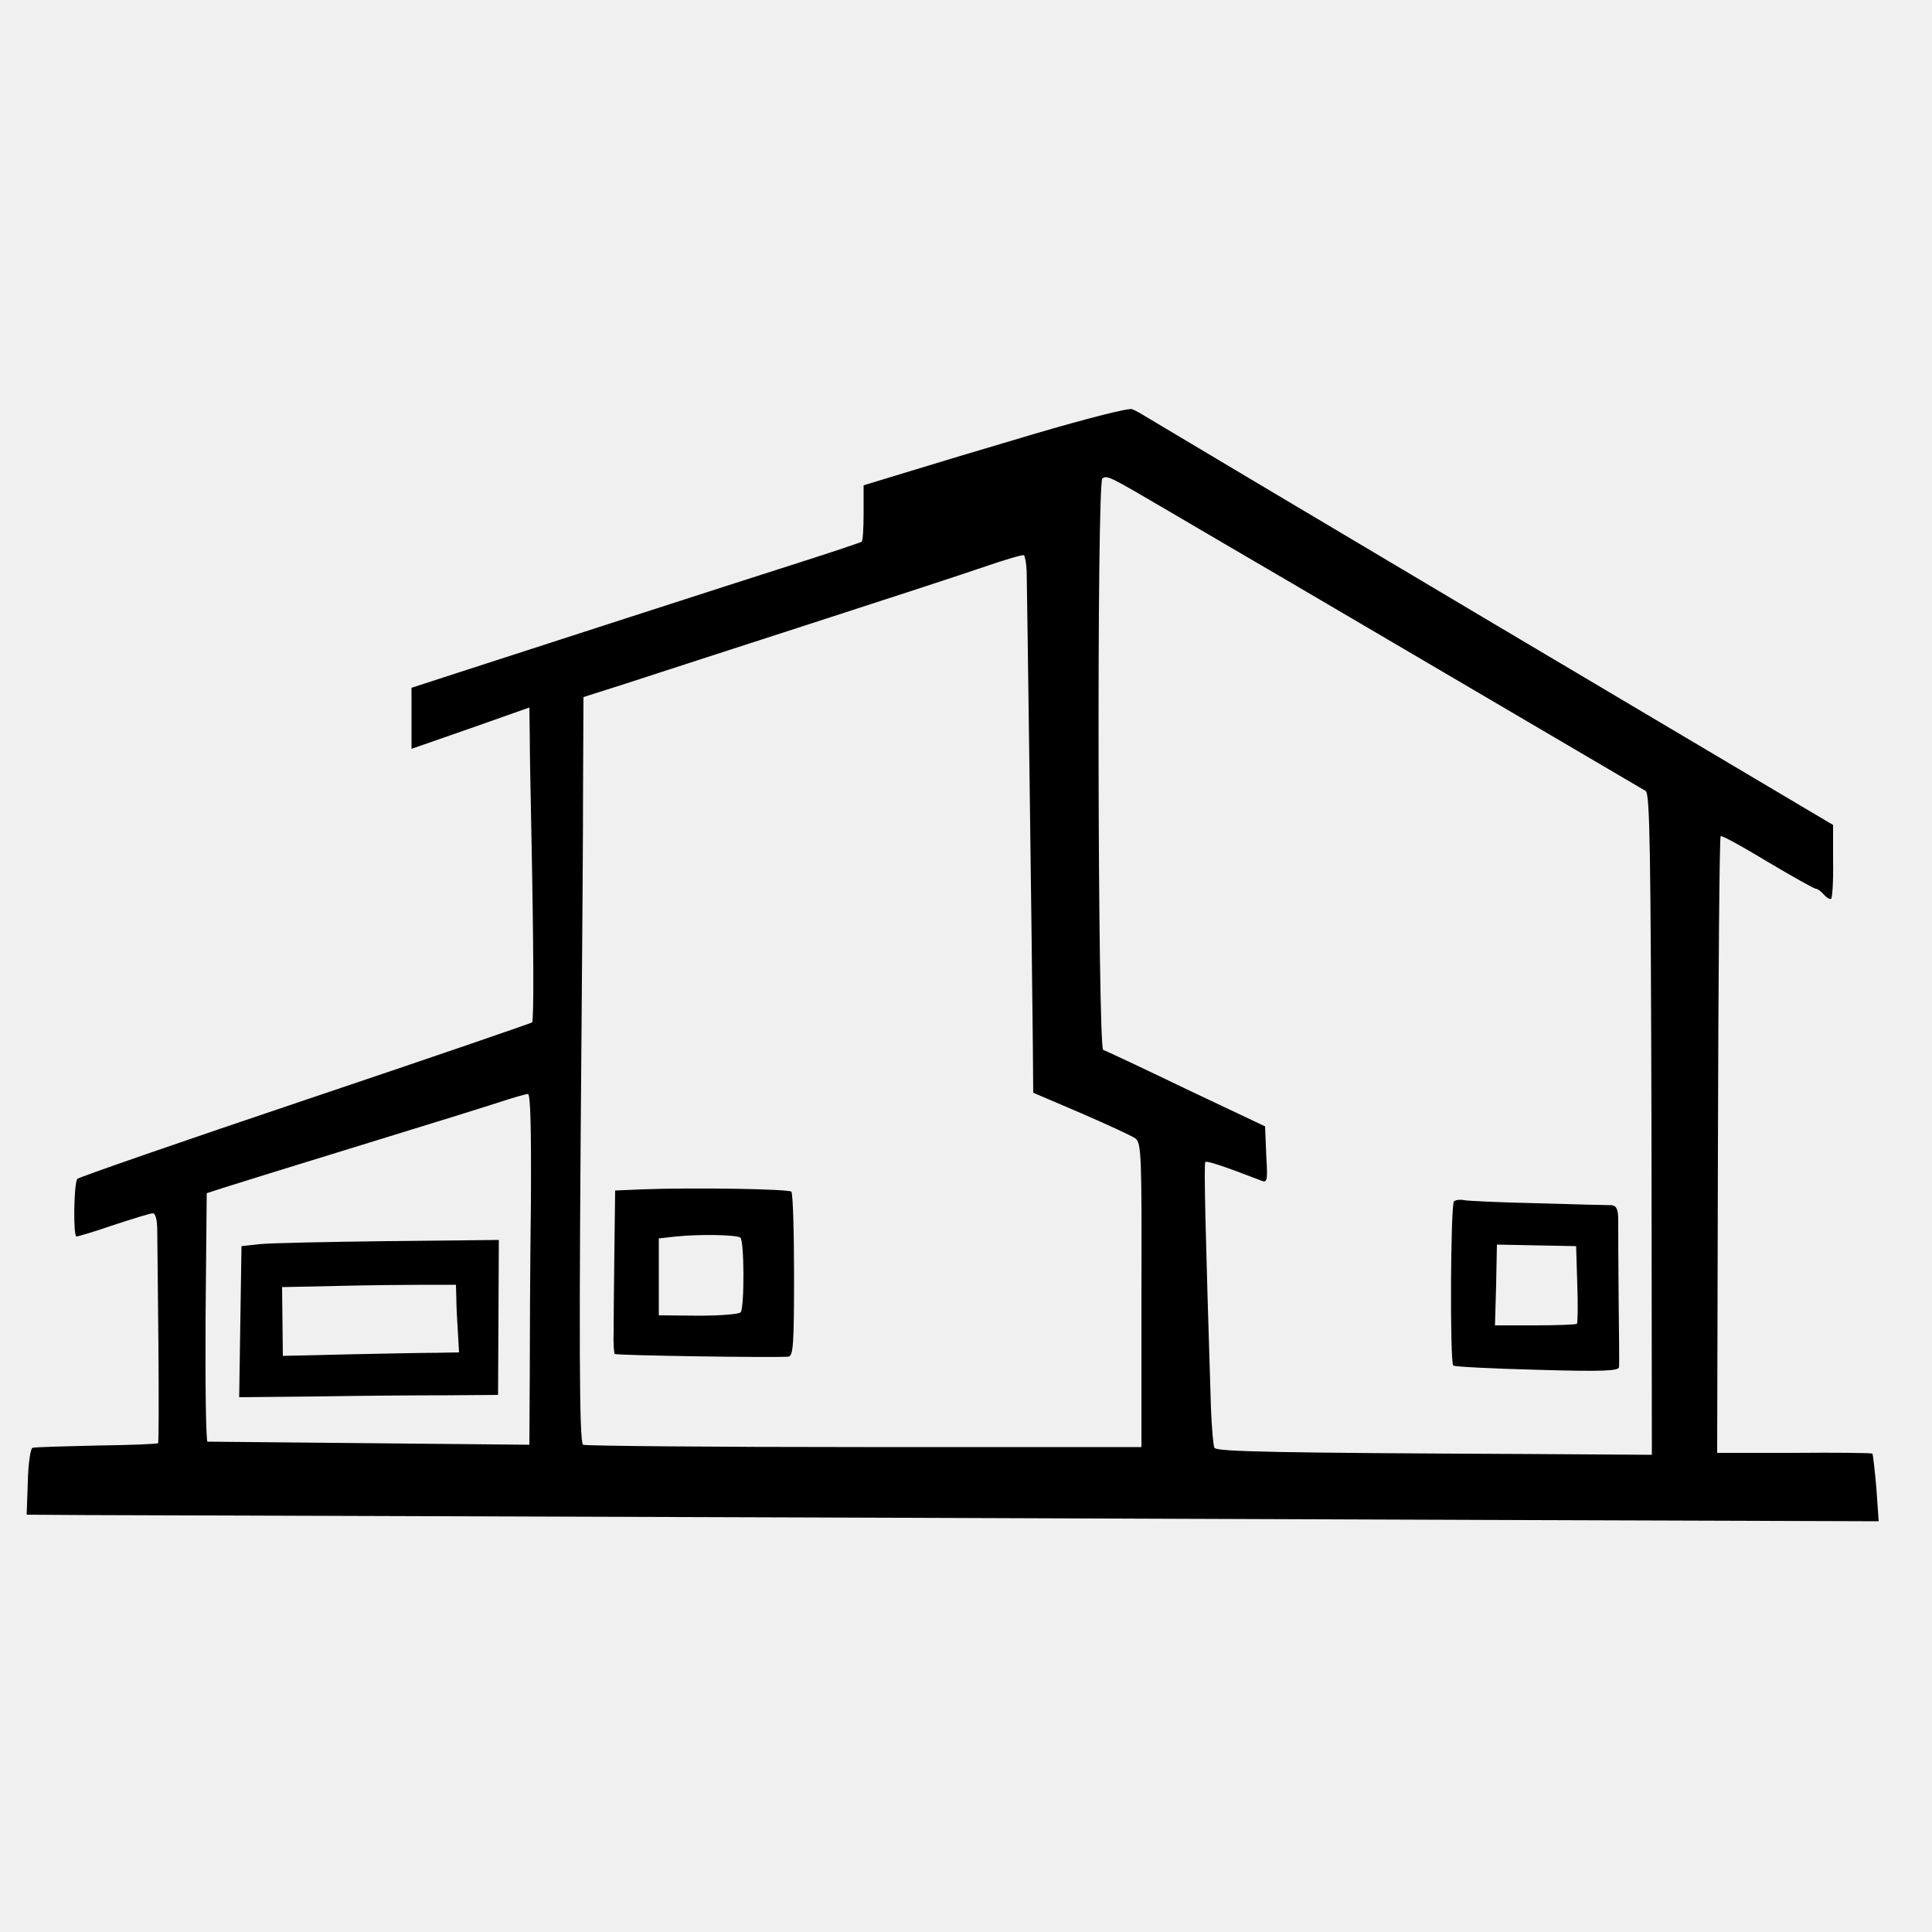
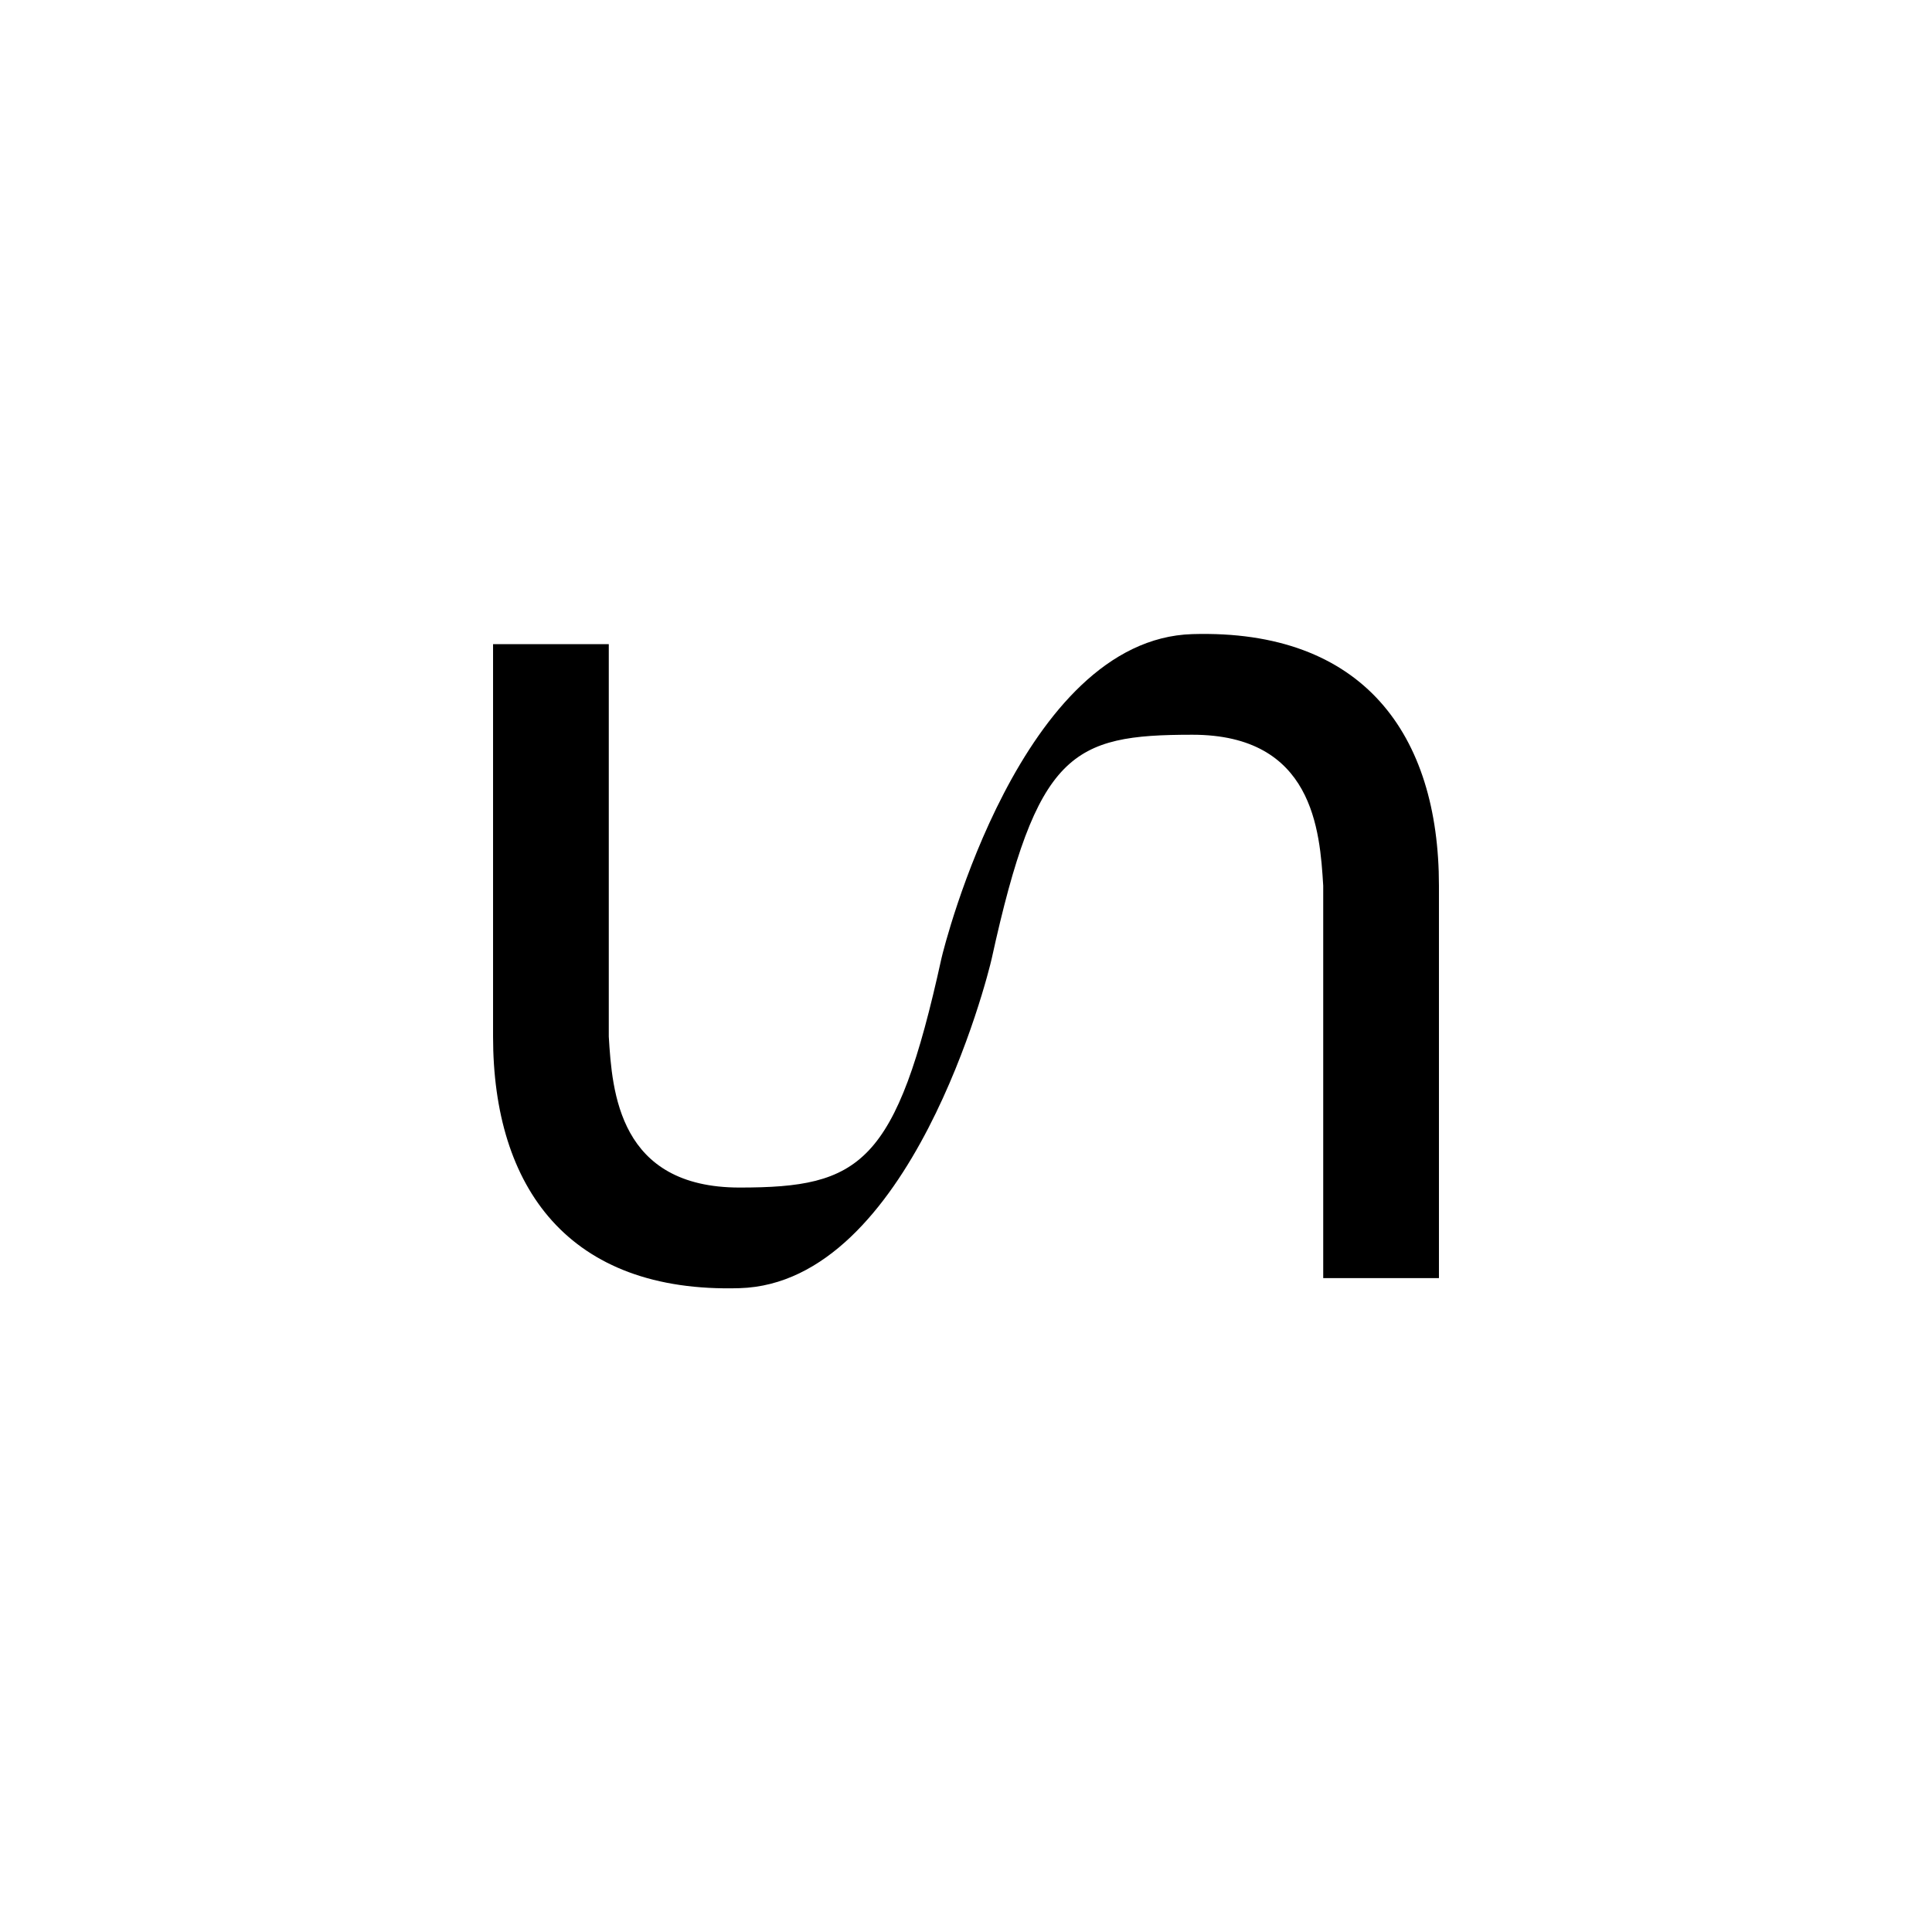
- <svg xmlns="http://www.w3.org/2000/svg" version="1.0" width="500pt" height="500pt" viewBox="0 0 500 500" preserveAspectRatio="xMidYMid meet">
-   <g transform="translate(0,500) scale(0.1,-0.1)" fill="#000000" stroke="none">
-     <path d="M2680 3878 c-129 -38 -282 -84 -340 -102 l-105 -32 0 -71 c0 -40 -2 -73 -5 -75 -3 -2 -77 -27 -165 -55 -179 -57 -695 -224 -880 -284 l-120 -39 0 -79 0 -79 152 53 153 54 1 -72 c0 -40 2 -148 4 -242 6 -297 7 -497 2 -501 -2 -2 -267 -93 -588 -201 -321 -108 -586 -200 -589 -204 -9 -13 -11 -149 -2 -149 4 0 48 13 97 30 49 16 94 30 100 30 8 0 12 -18 12 -47 0 -27 2 -160 3 -296 1 -137 1 -250 -1 -252 -2 -2 -74 -5 -159 -6 -85 -2 -160 -4 -166 -6 -5 -2 -11 -40 -12 -88 l-3 -85 153 -1 c996 -3 3004 -10 3727 -13 l913 -3 -6 86 c-4 47 -9 87 -10 89 -2 2 -94 3 -203 2 l-199 0 2 795 c1 438 4 798 7 801 2 3 57 -27 121 -66 64 -38 121 -70 125 -70 5 0 14 -7 21 -15 7 -8 15 -13 19 -11 3 2 6 46 5 98 l0 93 -880 522 c-483 287 -888 528 -899 535 -11 7 -27 16 -35 19 -8 4 -121 -25 -250 -63z m340 -198 c63 -37 131 -77 150 -88 34 -19 1012 -594 1089 -639 11 -7 13 -157 15 -863 l1 -855 -310 2 c-662 3 -816 6 -822 16 -3 5 -7 51 -9 101 -15 478 -18 617 -15 638 1 6 48 -10 144 -47 17 -7 18 -2 14 66 l-3 74 -205 97 c-112 54 -208 99 -214 101 -14 5 -17 1470 -2 1479 13 8 17 6 167 -82z m-363 -158 c1 -38 14 -1009 16 -1228 l1 -122 124 -53 c67 -29 130 -58 140 -65 16 -11 17 -44 16 -405 l0 -394 -718 0 c-395 0 -722 3 -727 6 -10 6 -11 264 -4 1074 2 231 4 519 4 640 l1 221 113 36 c61 20 274 89 472 153 198 64 403 131 455 149 52 18 97 31 100 29 3 -3 6 -21 7 -41z m-1283 -1634 c-2 -156 -3 -360 -3 -455 l-1 -172 -412 4 c-227 2 -416 4 -421 4 -4 1 -6 145 -5 322 l3 321 40 13 c22 7 182 57 355 110 173 53 340 105 370 115 30 10 60 18 66 19 7 1 9 -87 8 -281z" />
-     <path d="M3763 1891 c-9 -6 -11 -416 -2 -425 3 -3 100 -8 217 -11 169 -5 212 -3 212 7 1 7 0 87 -1 178 -1 91 -1 182 -1 203 0 27 -5 37 -17 38 -9 0 -95 2 -191 5 -96 2 -182 6 -191 8 -9 2 -21 1 -26 -3z m319 -214 c2 -54 1 -101 -1 -103 -2 -2 -51 -4 -108 -4 l-104 0 3 105 2 104 103 -2 102 -2 3 -98z" />
-     <path d="M1663 1922 l-71 -3 -2 -157 c-1 -86 -2 -181 -2 -210 -1 -29 1 -54 3 -56 4 -4 409 -10 449 -7 13 1 15 31 15 210 0 115 -3 213 -7 217 -8 7 -255 11 -385 6z m253 -125 c10 -6 11 -177 1 -193 -3 -5 -52 -9 -109 -9 l-103 1 0 100 0 99 45 5 c58 6 154 5 166 -3z" />
-     <path d="M670 1780 l-45 -5 -3 -195 -3 -196 203 2 c112 2 262 3 335 3 l132 1 1 201 1 200 -288 -3 c-159 -2 -308 -5 -333 -8z m511 -140 c0 -19 2 -59 4 -87 l3 -53 -56 -1 c-32 0 -134 -2 -228 -4 l-172 -4 -1 89 -1 89 142 3 c79 2 180 3 226 3 l82 0 1 -35z" />
-   </g>
+ <svg xmlns="http://www.w3.org/2000/svg" width="150" height="150" viewBox="0 0 150 150" fill="none">
+   <rect width="150" height="150" fill="white" />
+   <path fill-rule="evenodd" clip-rule="evenodd" d="M111.719 99.232H102.734V68.763C102.474 64.466 101.953 57.045 92.578 57.045C83.203 57.045 80.513 58.406 76.997 74.421H73.091C73.307 73.438 79.297 49.623 92.578 49.232C105.859 48.842 111.719 57.045 111.719 68.763V99.232ZM73.091 74.421C69.576 90.437 66.797 92.201 57.422 92.201C48.047 92.201 47.526 84.779 47.266 80.482V50.013H38.281V80.482C38.281 92.201 44.141 100.404 57.422 100.013C70.703 99.623 76.699 75.781 76.997 74.421H73.091Z" fill="black" />
</svg>
